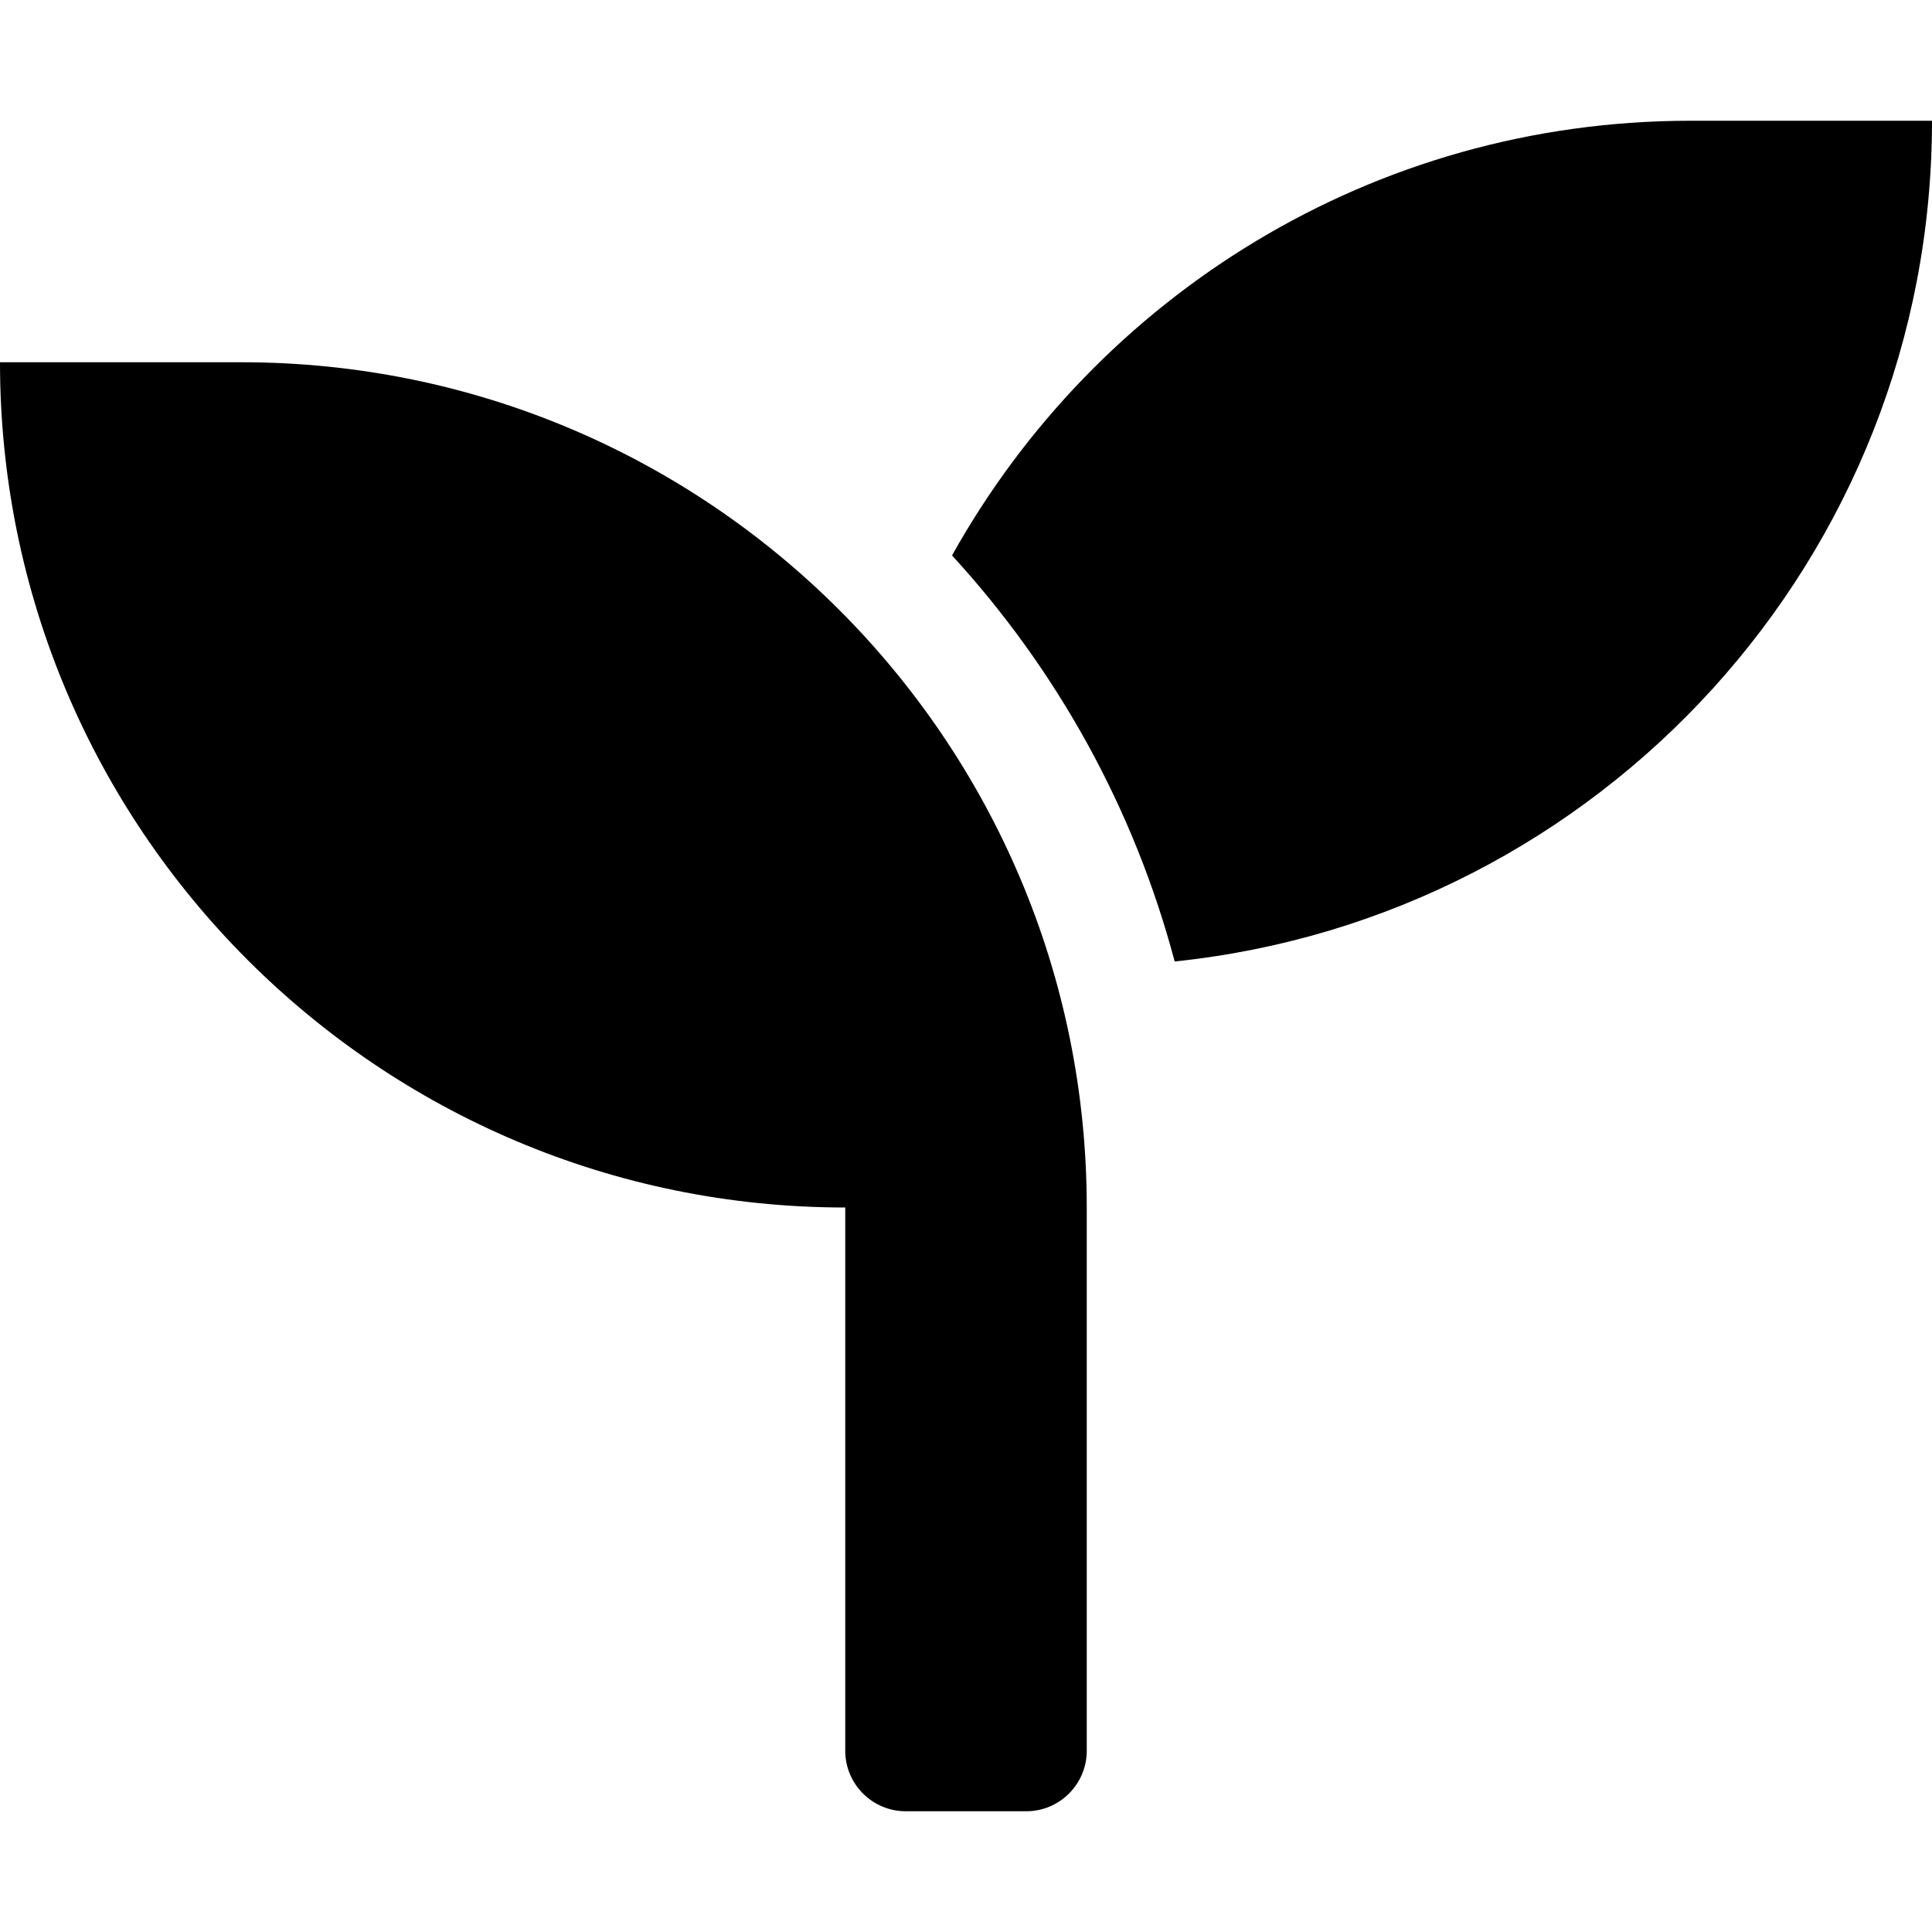
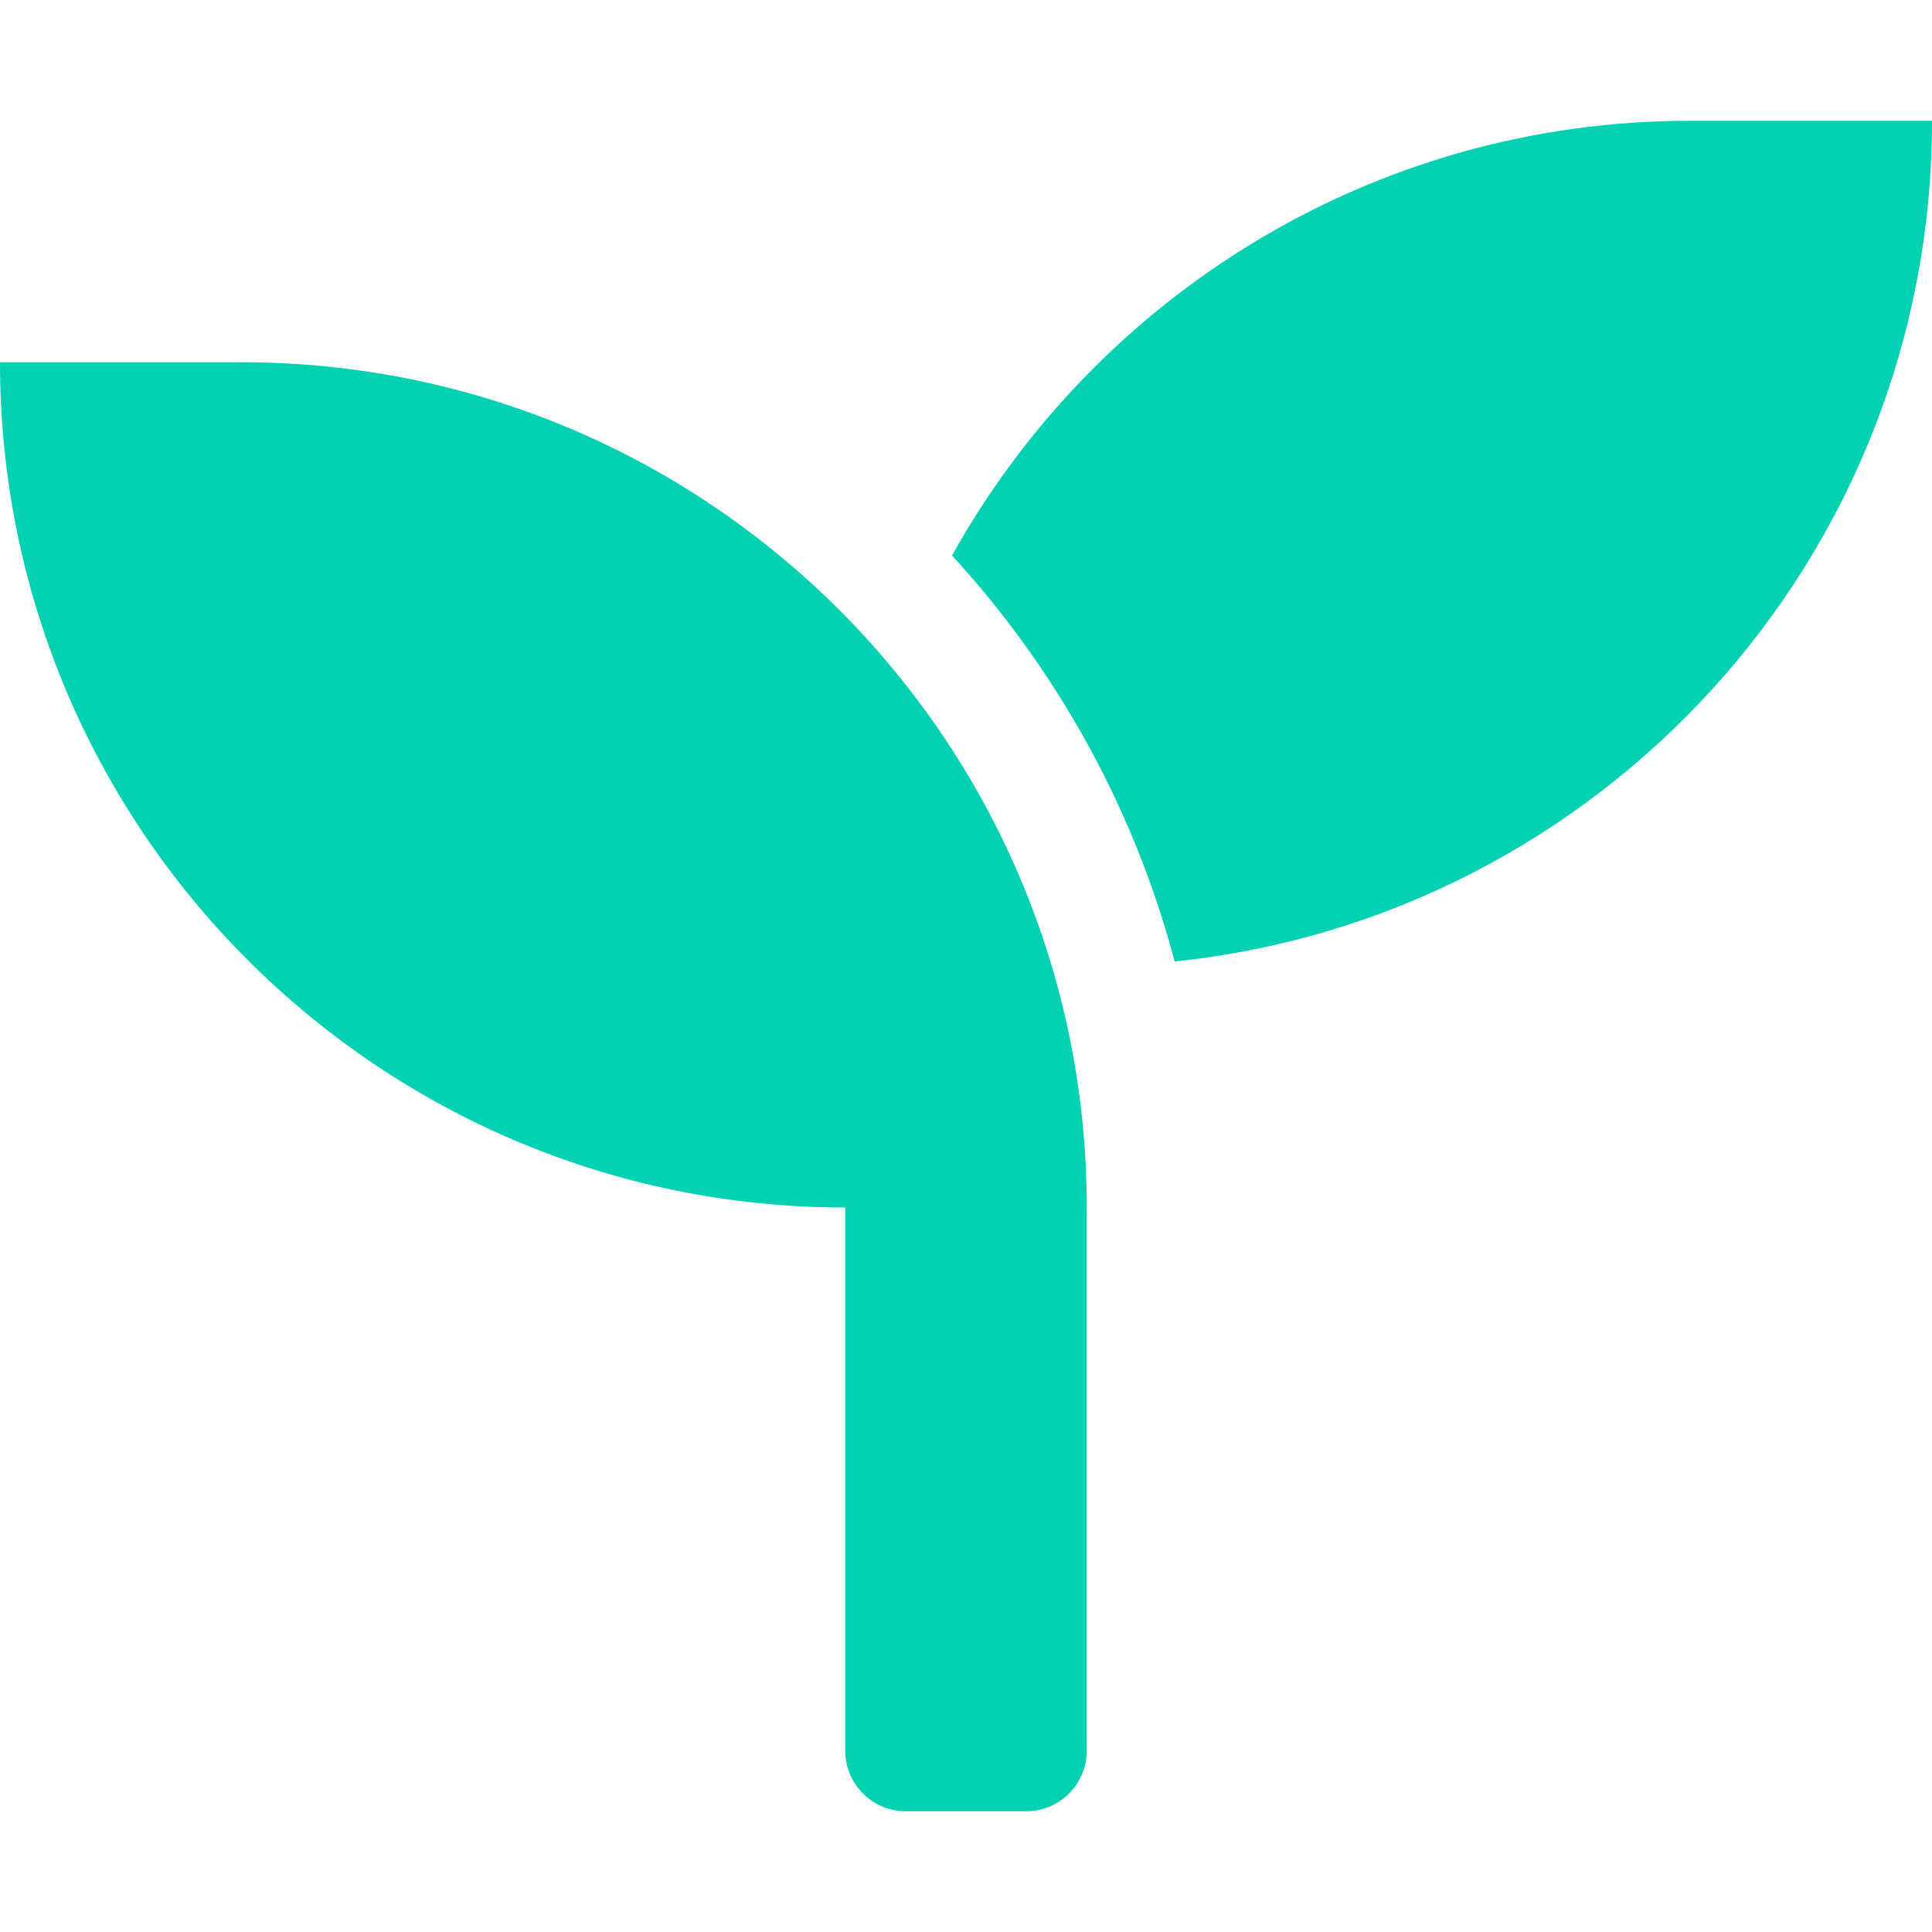
- <svg xmlns="http://www.w3.org/2000/svg" viewBox="0 0 512 512">
-   <path d="M64 96H0c0 123.7 100.3 224 224 224v144c0 8.8 7.2 16 16 16h32c8.8 0 16-7.2 16-16V320C288 196.3 187.7 96 64 96zm384-64c-84.2 0-157.4 46.5-195.7 115.2 27.7 30.2 48.2 66.9 59 107.6C424 243.1 512 147.9 512 32h-64z" />
+ <svg xmlns="http://www.w3.org/2000/svg" version="1.1" id="Warstwa_1" x="0px" y="0px" viewBox="-383 145 512 512" style="enable-background:new -383 145 512 512;" xml:space="preserve">
+   <style type="text/css">
+ 	.st0{fill:#00D1B2;}
+ </style>
+   <path class="st0" d="M-319,241h-64c0,123.7,100.3,224,224,224v144c0,8.8,7.2,16,16,16h32c8.8,0,16-7.2,16-16V465  C-95,341.3-195.3,241-319,241z M65,177c-84.2,0-157.4,46.5-195.7,115.2c27.7,30.2,48.2,66.9,59,107.6C41,388.1,129,292.9,129,177H65  z" />
</svg>
